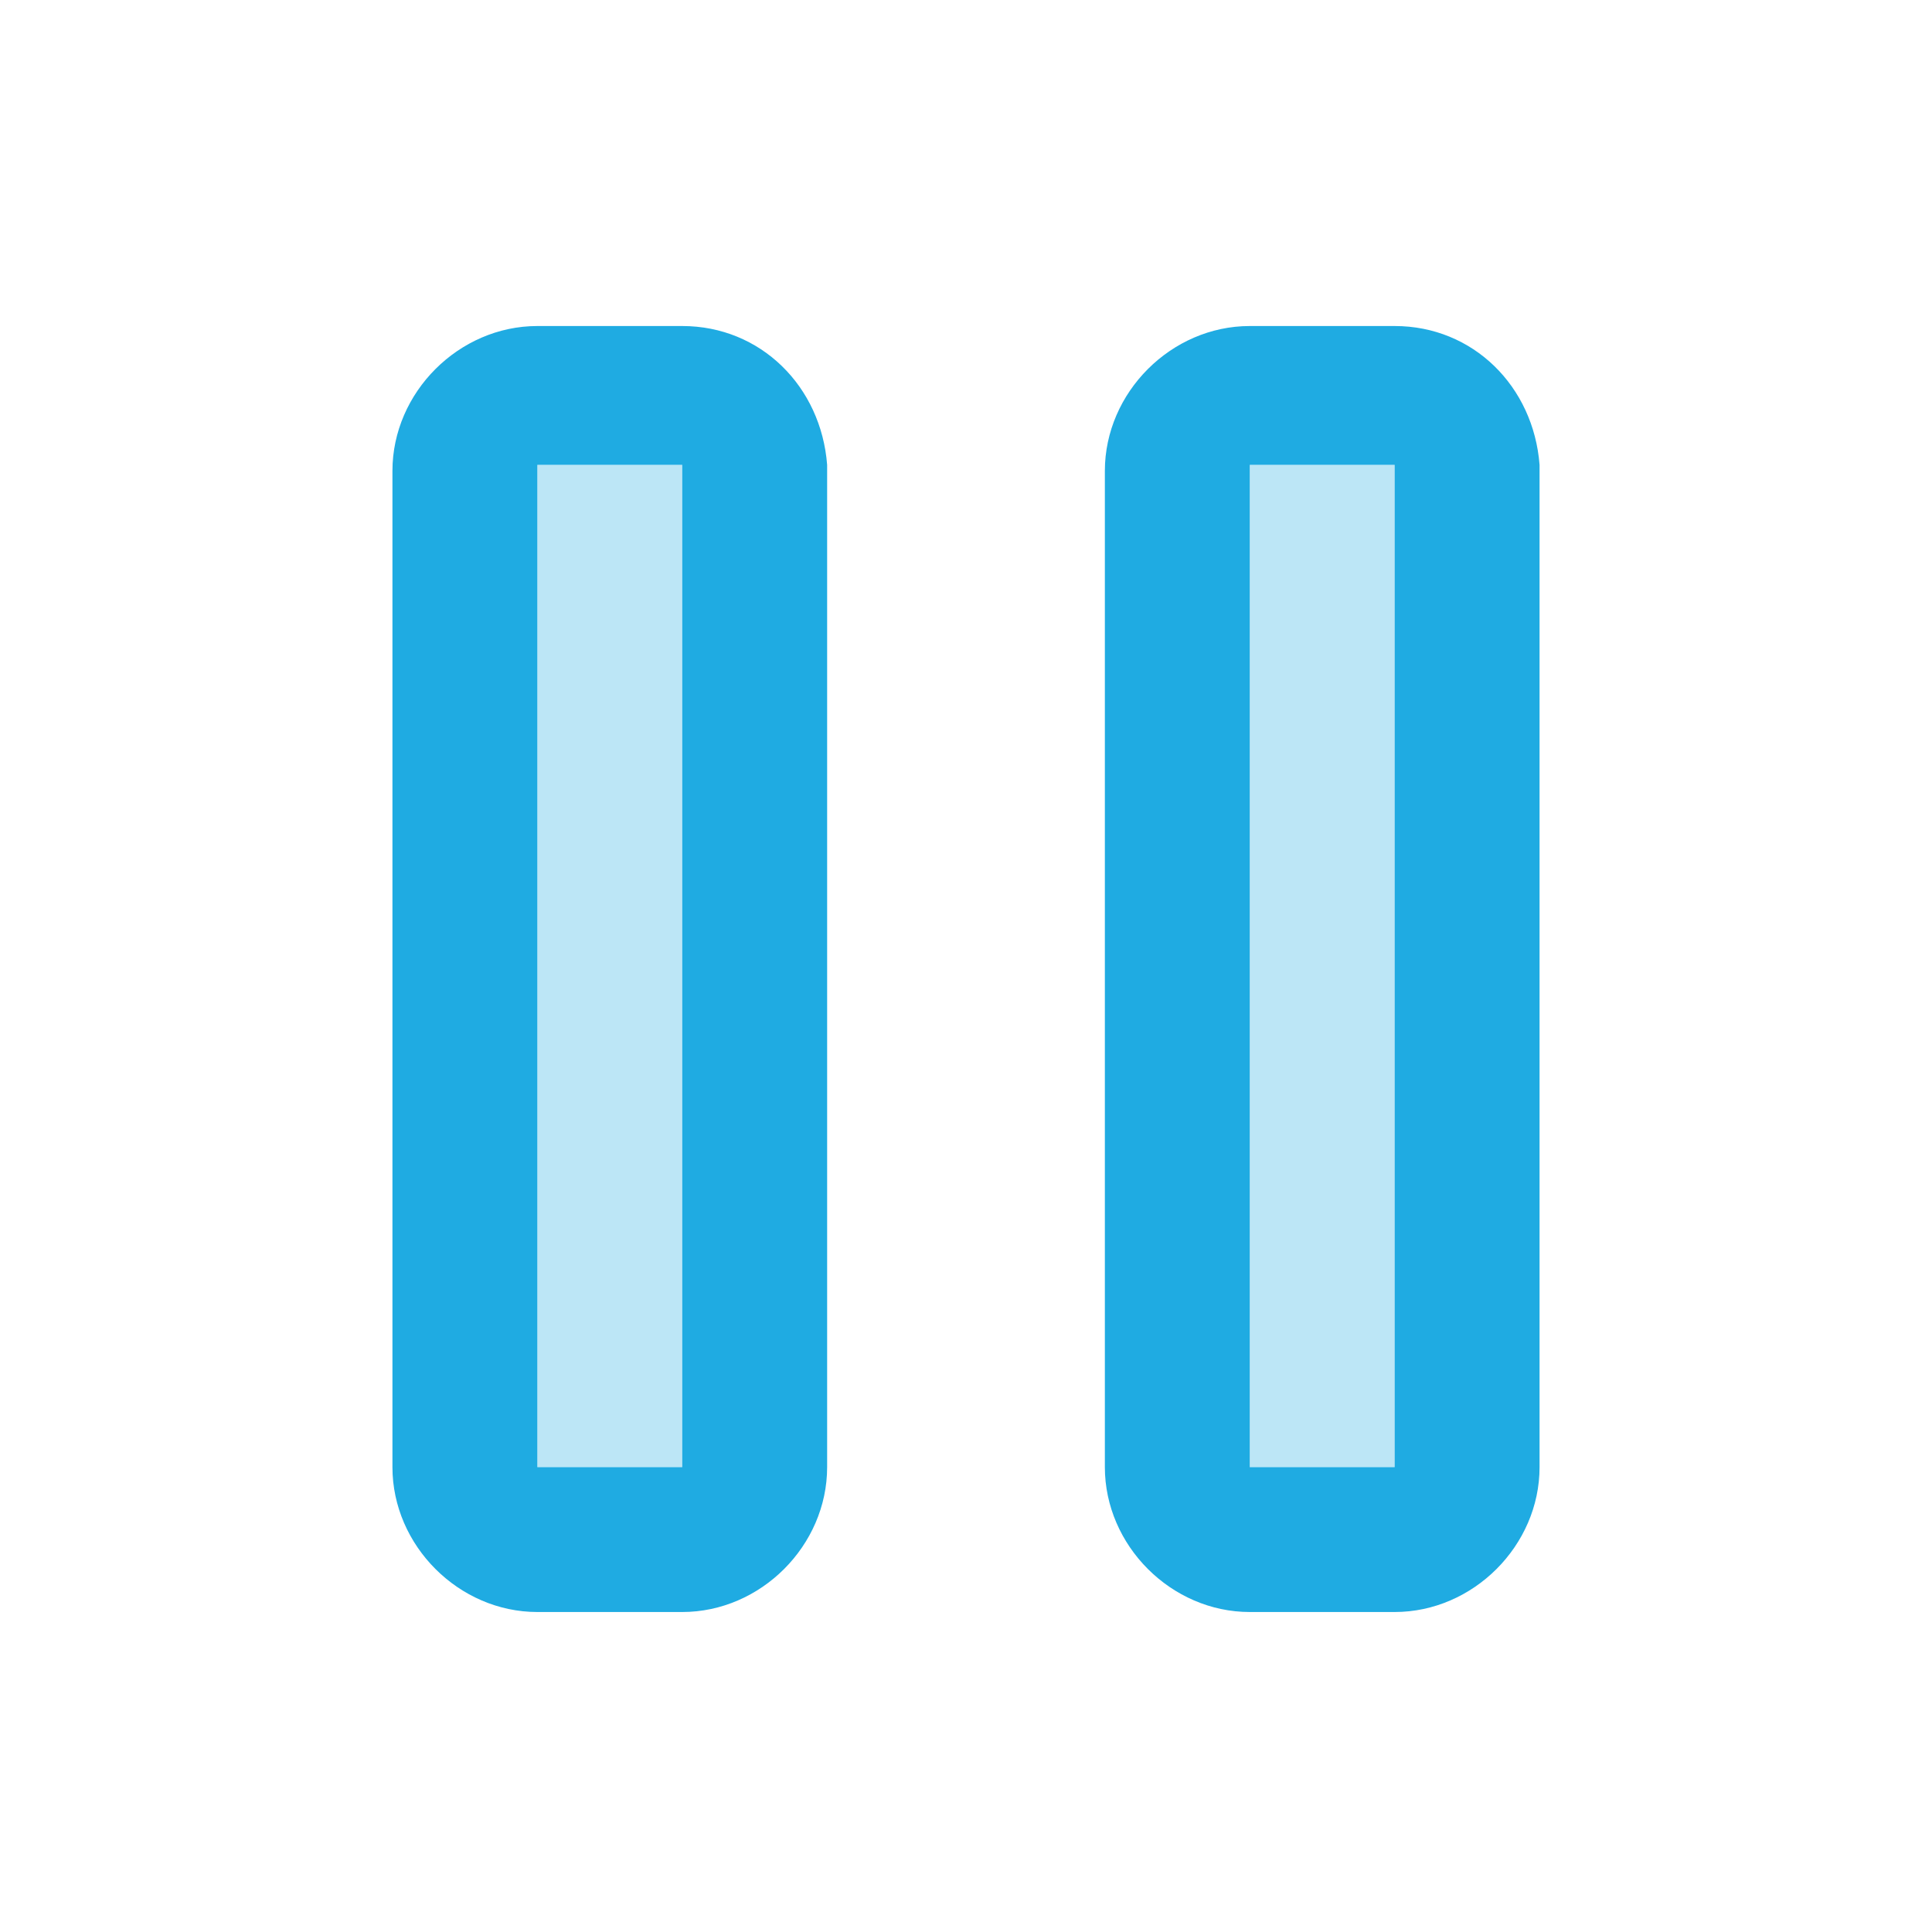
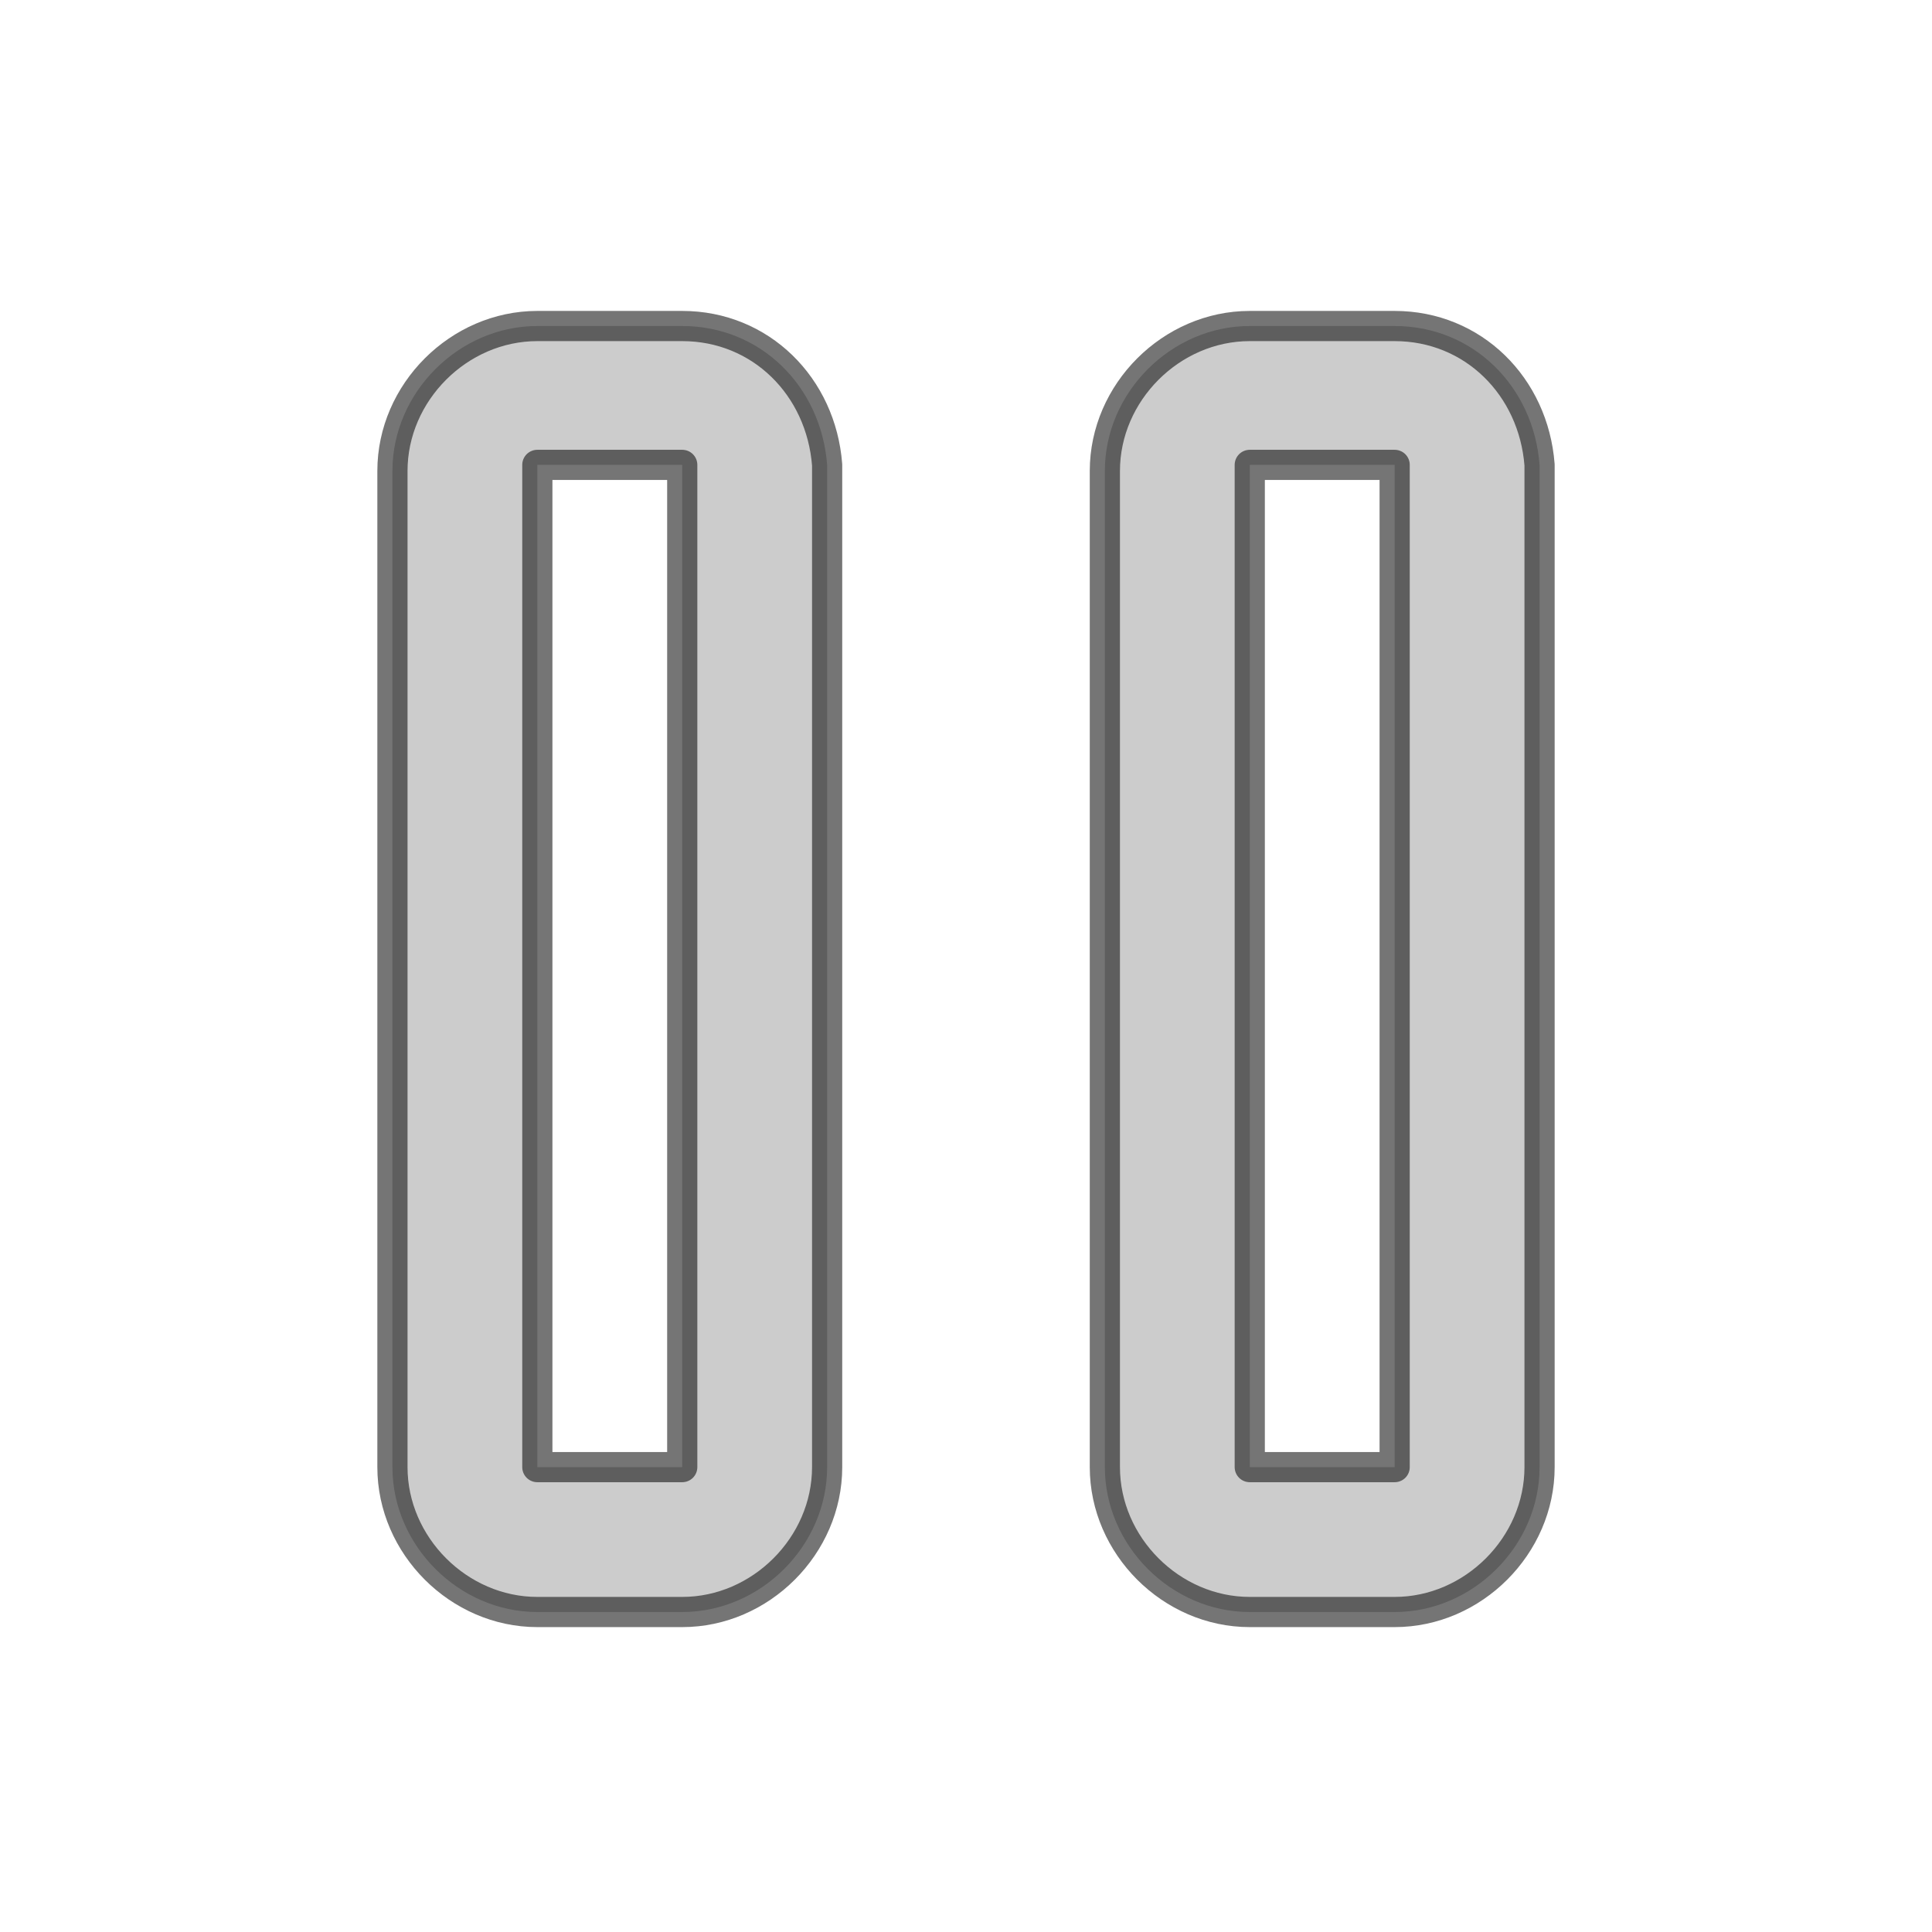
- <svg xmlns="http://www.w3.org/2000/svg" version="1.1" id="Layer_1" x="0px" y="0px" viewBox="0 0 32 32" style="enable-background:new 0 0 32 32;" xml:space="preserve">
-   <style type="text/css">
- 	.st0{fill:#1FABE2;}
- 	.st1{opacity:0.3;fill:#1FABE2;}
- </style>
-   <g id="Rectangle_2_copy">
-     <g>
-       <path class="st0" d="M11.3,5.4H8.9c-1.3,0-2.4,1.1-2.4,2.4v16.5c0,1.3,1.1,2.4,2.4,2.4h2.4c1.3,0,2.4-1.1,2.4-2.4V7.7    C13.6,6.4,12.6,5.4,11.3,5.4z M11.3,24.3H8.9V7.7h2.4C11.3,7.7,11.3,24.3,11.3,24.3z" />
-     </g>
-   </g>
-   <g id="Rectangle_2_copy_2">
-     <g>
-       <path class="st0" d="M23.1,5.4h-2.4c-1.3,0-2.4,1.1-2.4,2.4v16.5c0,1.3,1.1,2.4,2.4,2.4h2.4c1.3,0,2.4-1.1,2.4-2.4V7.7    C25.4,6.4,24.4,5.4,23.1,5.4z M23.1,24.3h-2.4V7.7h2.4V24.3z" />
-     </g>
-   </g>
-   <rect x="20.7" y="7.7" class="st1" width="2.4" height="16.6" />
-   <rect x="8.9" y="7.7" class="st1" width="2.4" height="16.6" />
+ <svg xmlns="http://www.w3.org/2000/svg" width="100%" height="100%" viewBox="0 0 32 32" version="1.1" xml:space="preserve" style="fill-rule:evenodd;clip-rule:evenodd;stroke-linejoin:round;stroke-miterlimit:1.414;">
+   <path id="Rectangle_2_copy" d="M11.3,5.4L8.9,5.4C7.6,5.4 6.5,6.5 6.5,7.8L6.5,24.3C6.5,25.6 7.6,26.7 8.9,26.7L11.3,26.7C12.6,26.7 13.7,25.6 13.7,24.3L13.7,7.7C13.6,6.4 12.6,5.4 11.3,5.4ZM11.3,24.3L8.9,24.3L8.9,7.7L11.3,7.7L11.3,24.3Z" style="fill:rgb(204,204,204);fill-rule:nonzero;stroke:black;stroke-opacity:0.541;stroke-width:0.5px;" />
+   <path id="Rectangle_2_copy_2" d="M23.1,5.4L20.7,5.4C19.4,5.4 18.3,6.5 18.3,7.8L18.3,24.3C18.3,25.6 19.4,26.7 20.7,26.7L23.1,26.7C24.4,26.7 25.5,25.6 25.5,24.3L25.5,7.7C25.4,6.4 24.4,5.4 23.1,5.4ZM23.1,24.3L20.7,24.3L20.7,7.7L23.1,7.7L23.1,24.3Z" style="fill:rgb(204,204,204);fill-rule:nonzero;stroke:black;stroke-opacity:0.541;stroke-width:0.5px;" />
+   <rect x="20.7" y="7.7" width="2.4" height="16.6" style="fill:none;" />
+   <rect x="8.9" y="7.7" width="2.4" height="16.6" style="fill:none;" />
</svg>
